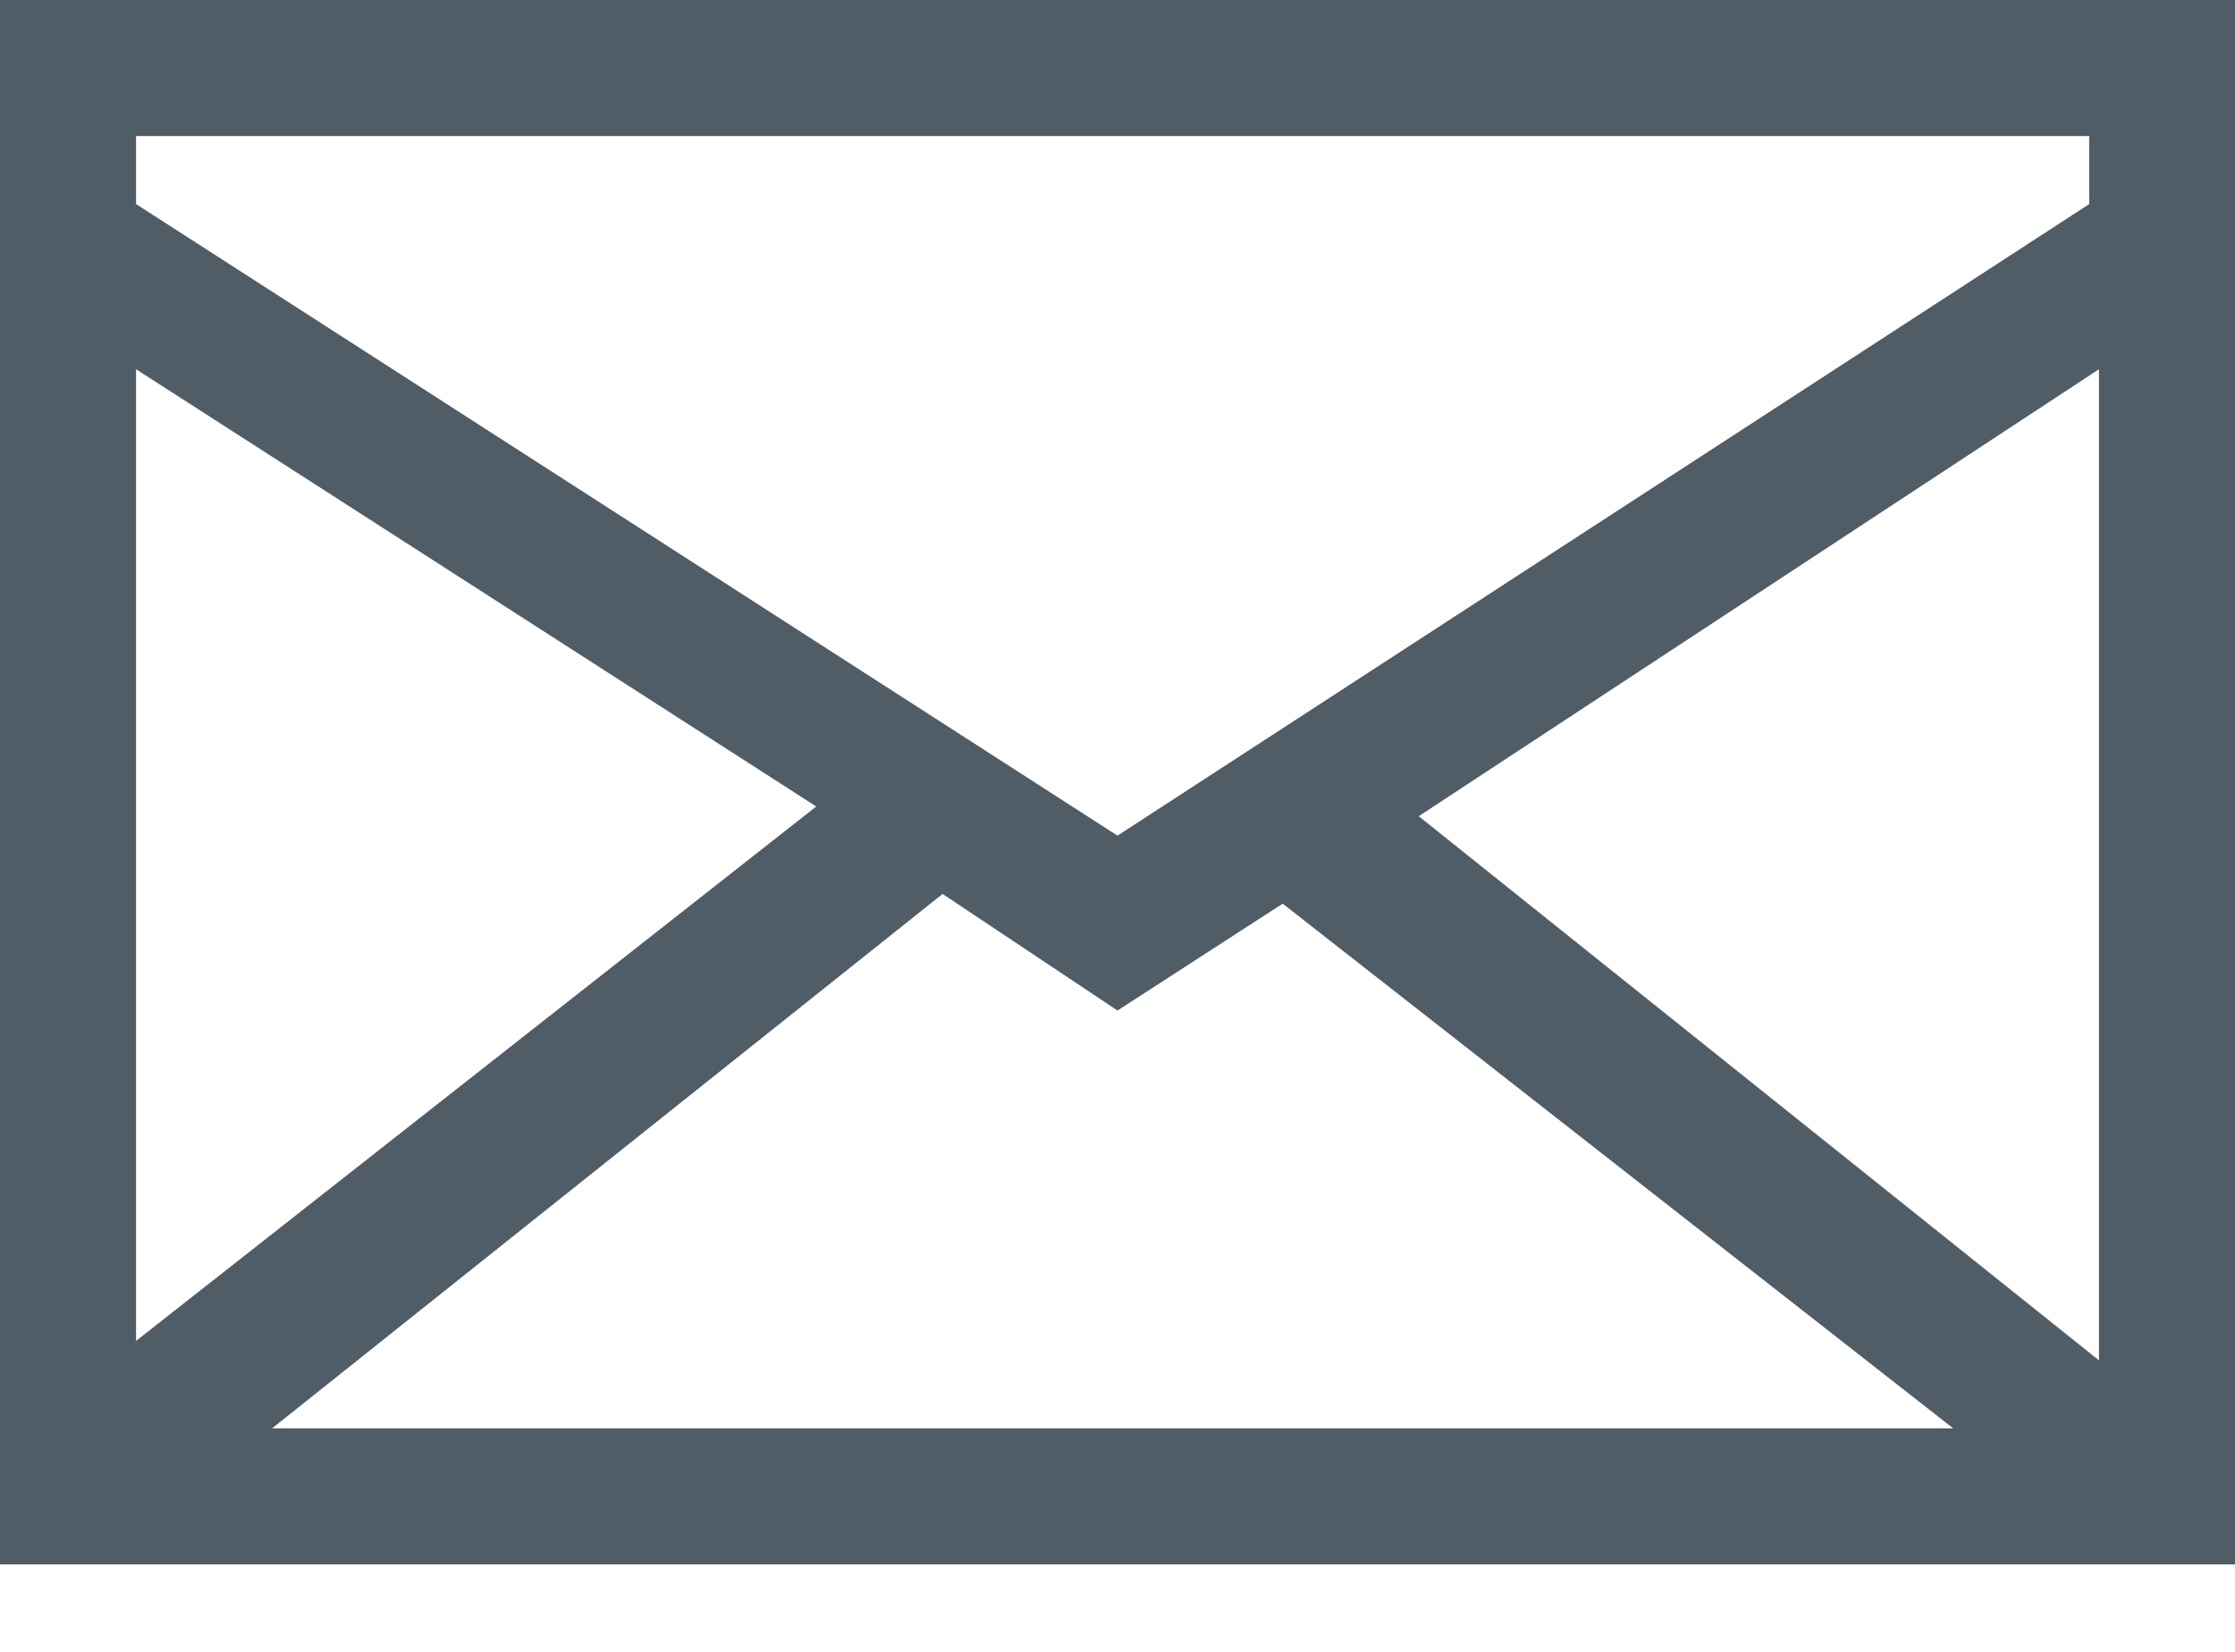
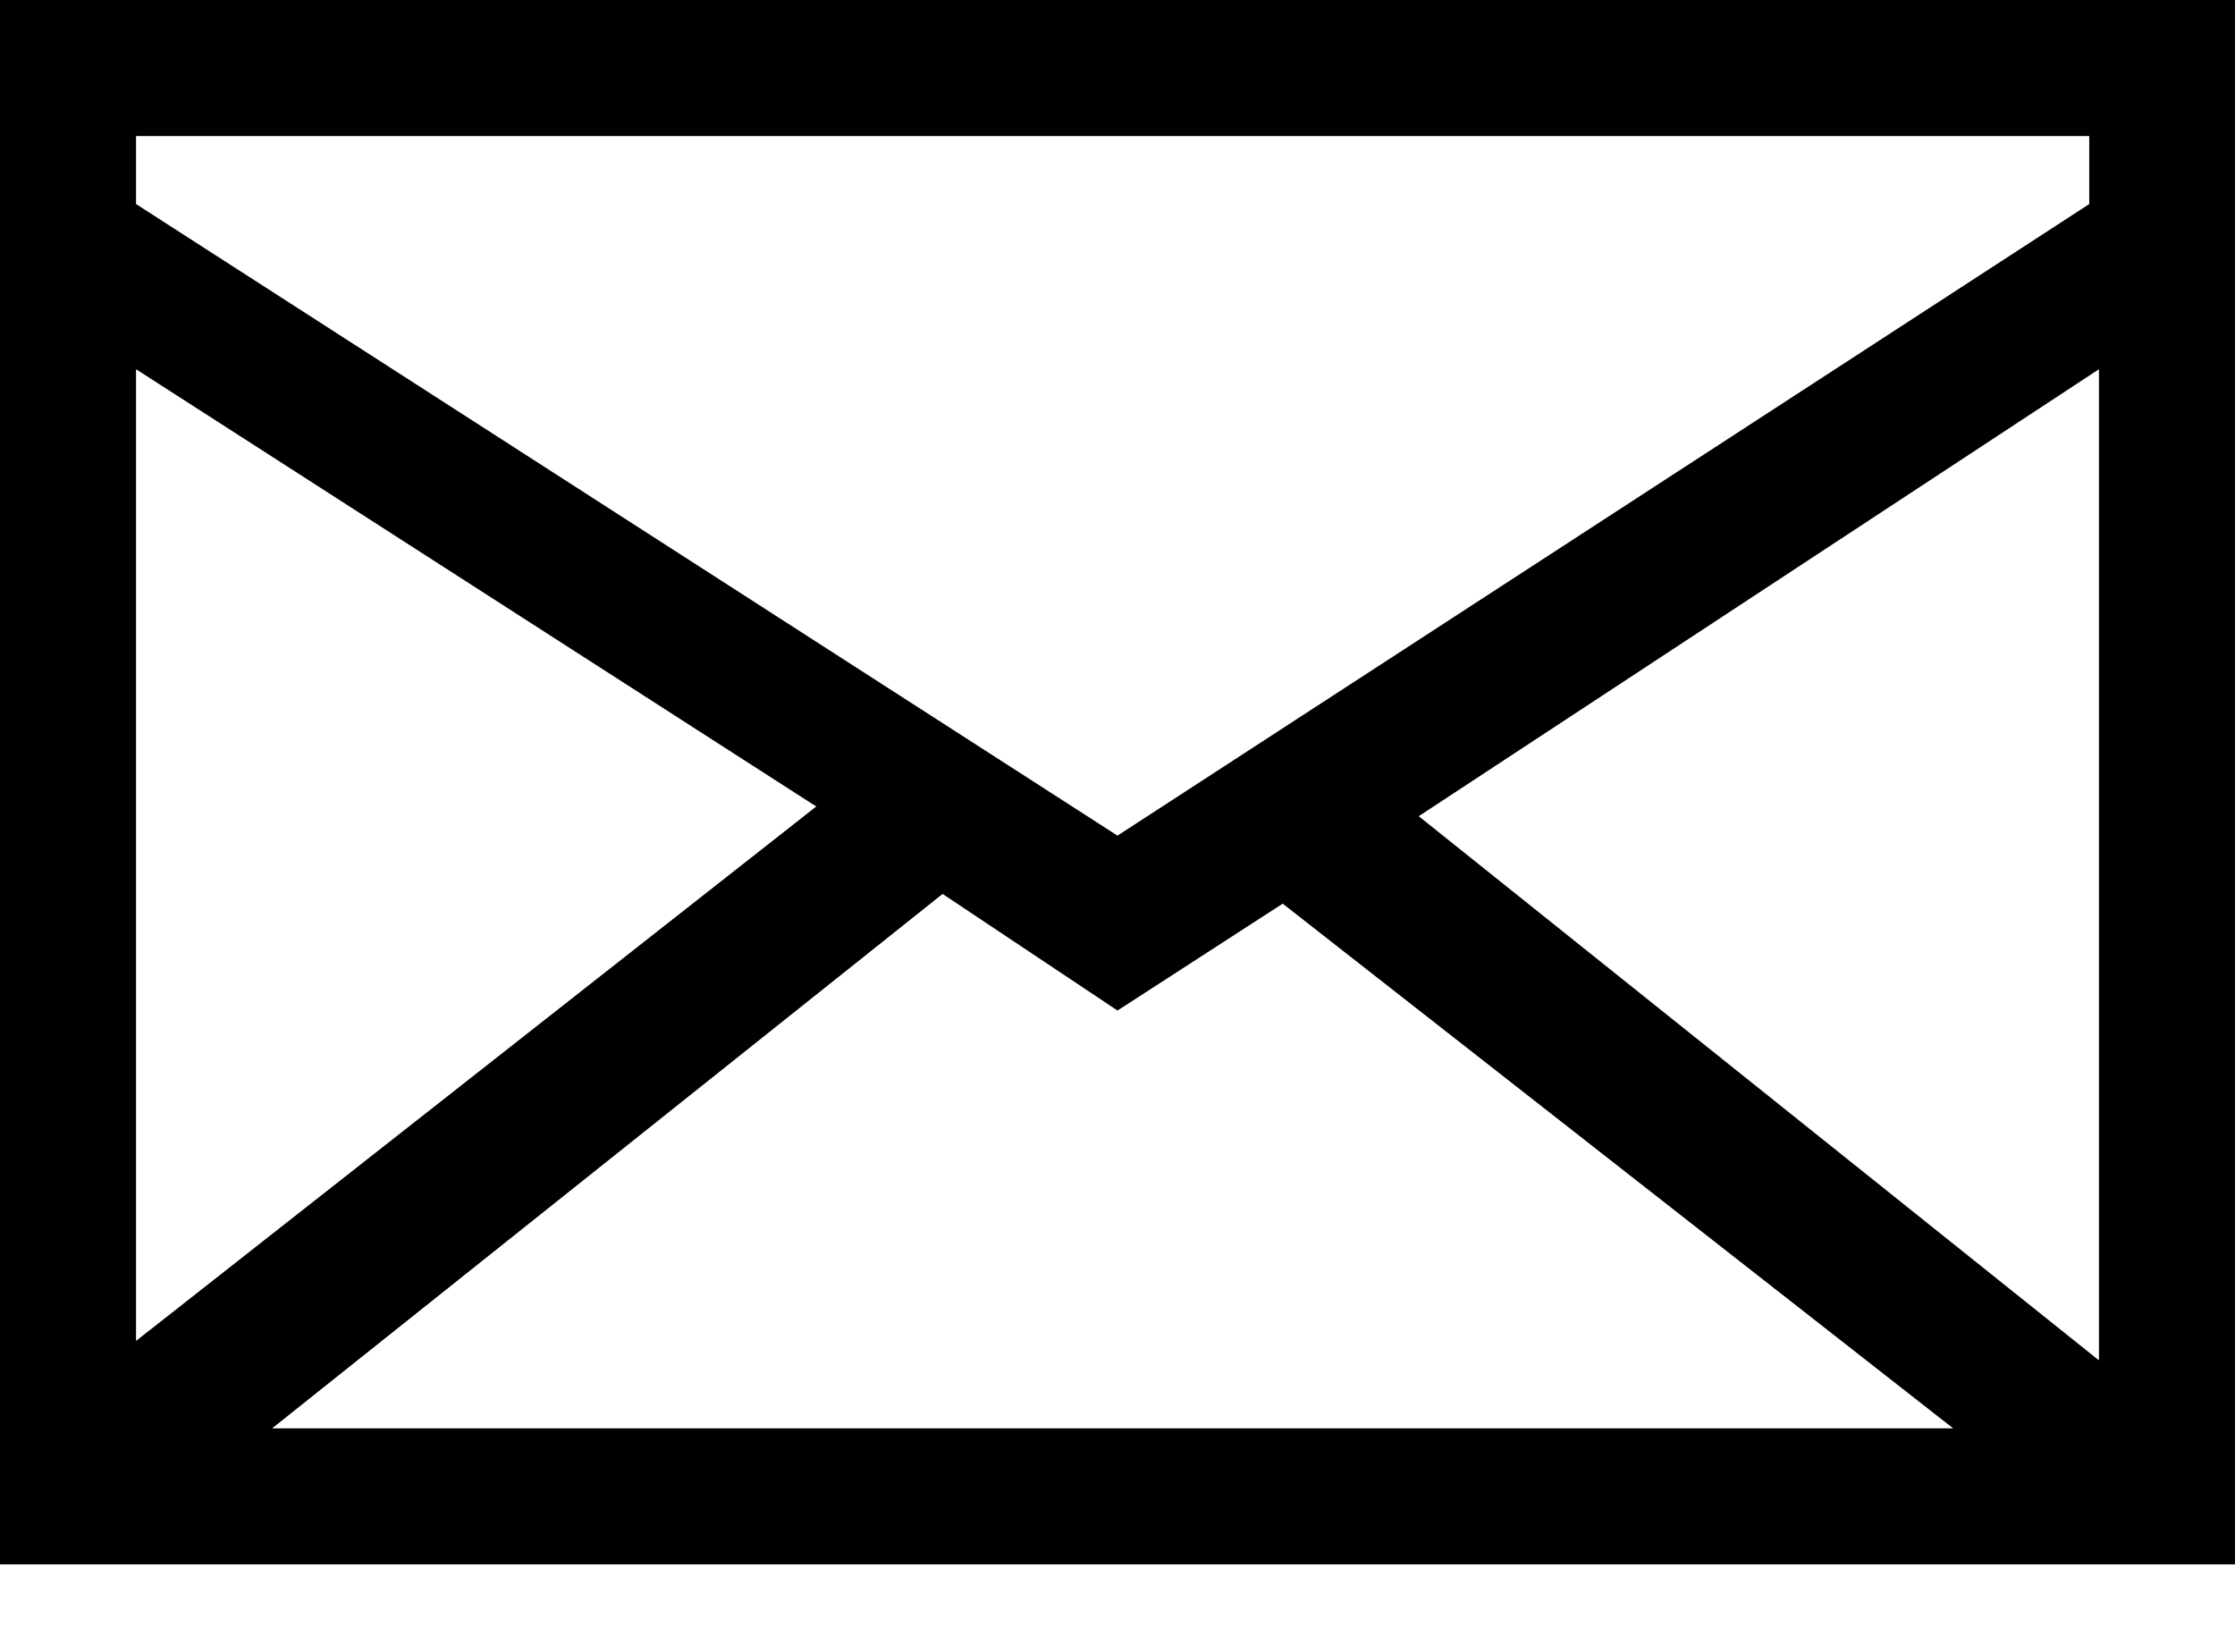
<svg xmlns="http://www.w3.org/2000/svg" width="100%" height="100%" viewBox="0 0 23 17" version="1.1" xml:space="preserve" style="fill-rule:evenodd;clip-rule:evenodd;stroke-linejoin:round;stroke-miterlimit:1.414;">
-   <path d="M0,0l0,16.1l23,0l0,-13.2l0,-2.9l-23,0Zm1.4,1.4l20.1,0l0,0.7l-10,6.5l-10.1,-6.5l0,-0.7Zm10.1,9l1.7,-1.1l6.9,5.4l-17.3,0l6.9,-5.5l1.8,1.2Zm-3.1,-2.1l-7,5.5l0,-10l7,4.5Zm13.2,5.7l-7,-5.6l7,-4.6l0,10.2Z" style="fill:#505c66;fill-rule:nonzero;" />
+   <path style="fill:currentColor; fill-rule:nonzero;" d="M0,0l0,16.1l23,0l0,-13.2l0,-2.9l-23,0Zm1.4,1.4l20.1,0l0,0.7l-10,6.5l-10.1,-6.5l0,-0.7Zm10.1,9l1.7,-1.1l6.9,5.4l-17.3,0l6.9,-5.5l1.8,1.2Zm-3.1,-2.1l-7,5.5l0,-10l7,4.5Zm13.2,5.7l-7,-5.6l7,-4.6l0,10.2Z" />
</svg>
